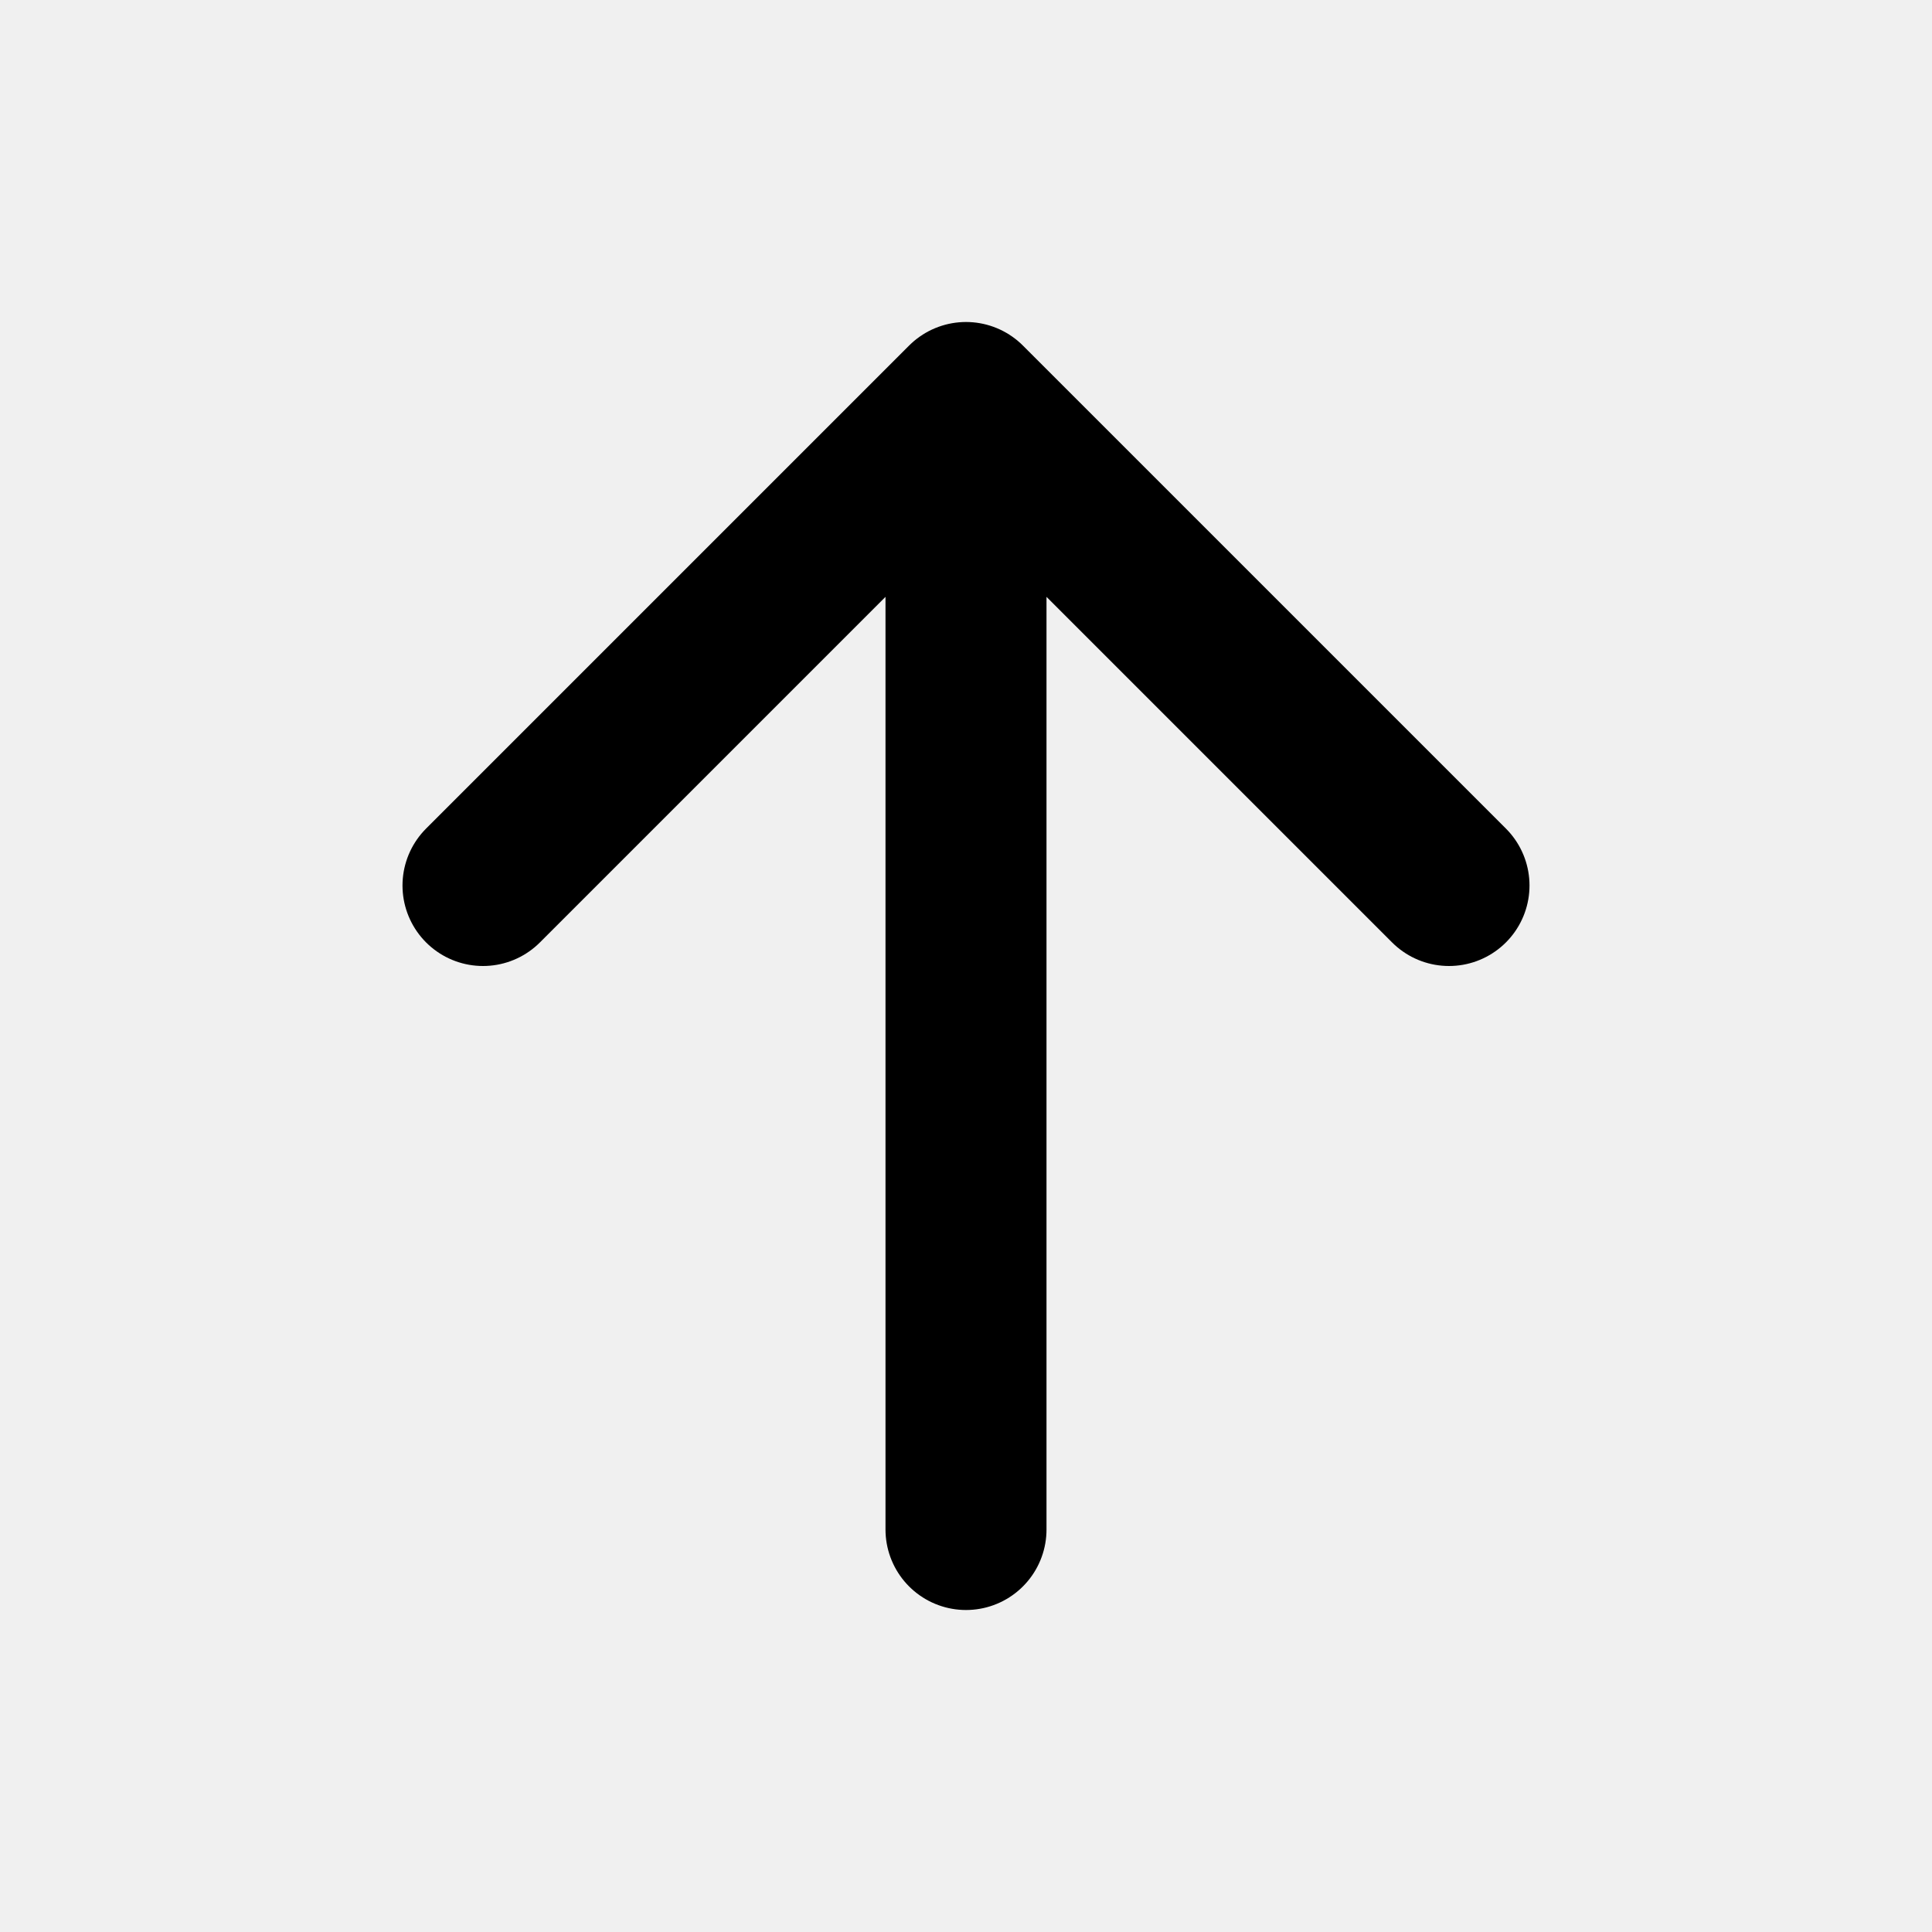
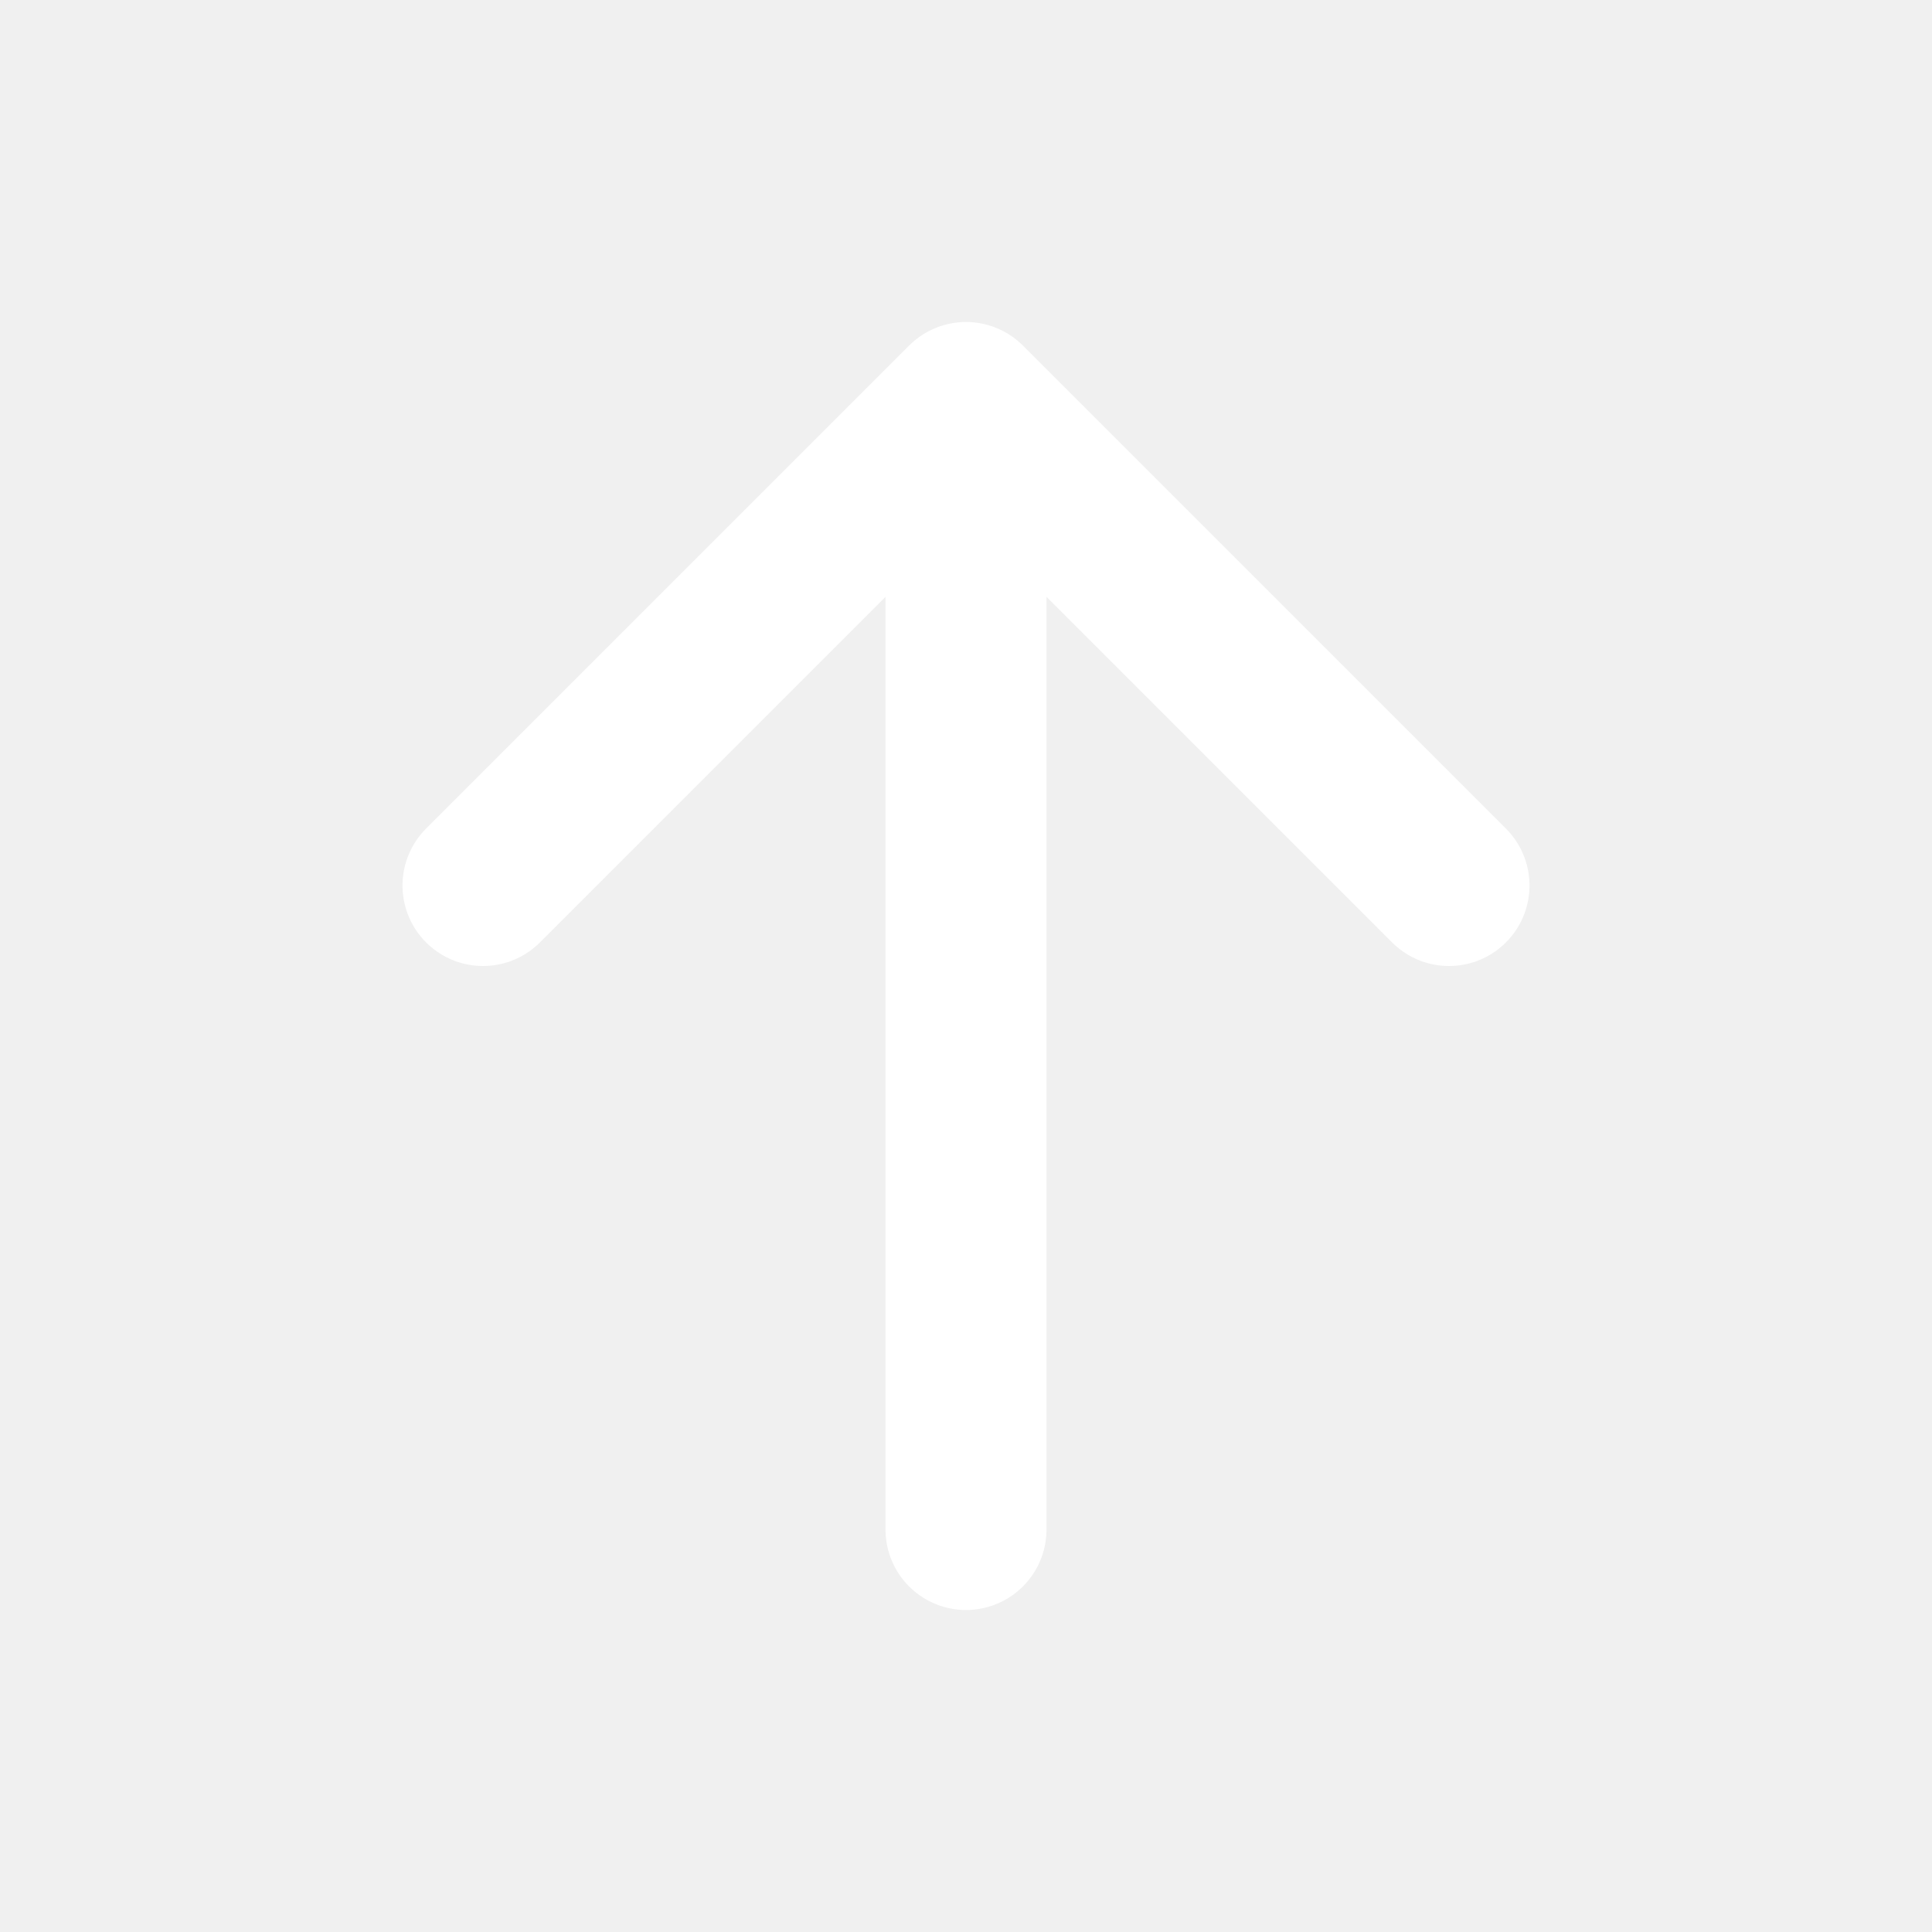
- <svg xmlns="http://www.w3.org/2000/svg" width="24" height="24" viewBox="0 0 24 24" fill="none" stroke="#000" stroke-width="2" stroke-linecap="round" stroke-linejoin="round">
+ <svg xmlns="http://www.w3.org/2000/svg" width="24" height="24" viewBox="0 0 24 24" fill="none" stroke="#ffffff" stroke-width="2" stroke-linecap="round" stroke-linejoin="round">
  <path d="M12 19V5M6 11l6-6 6 6" />
</svg>
